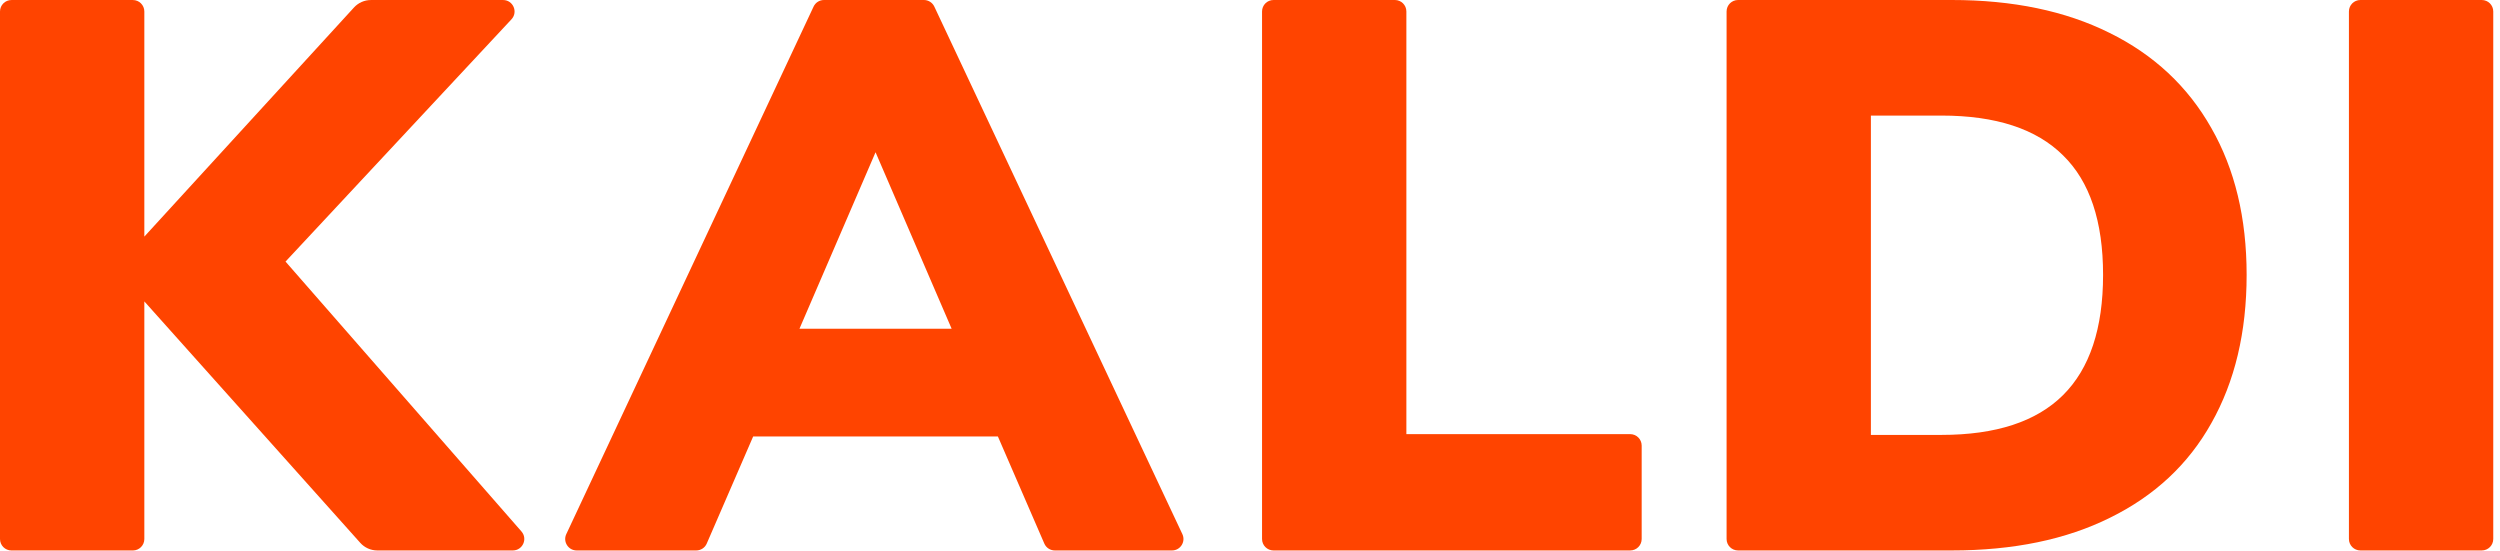
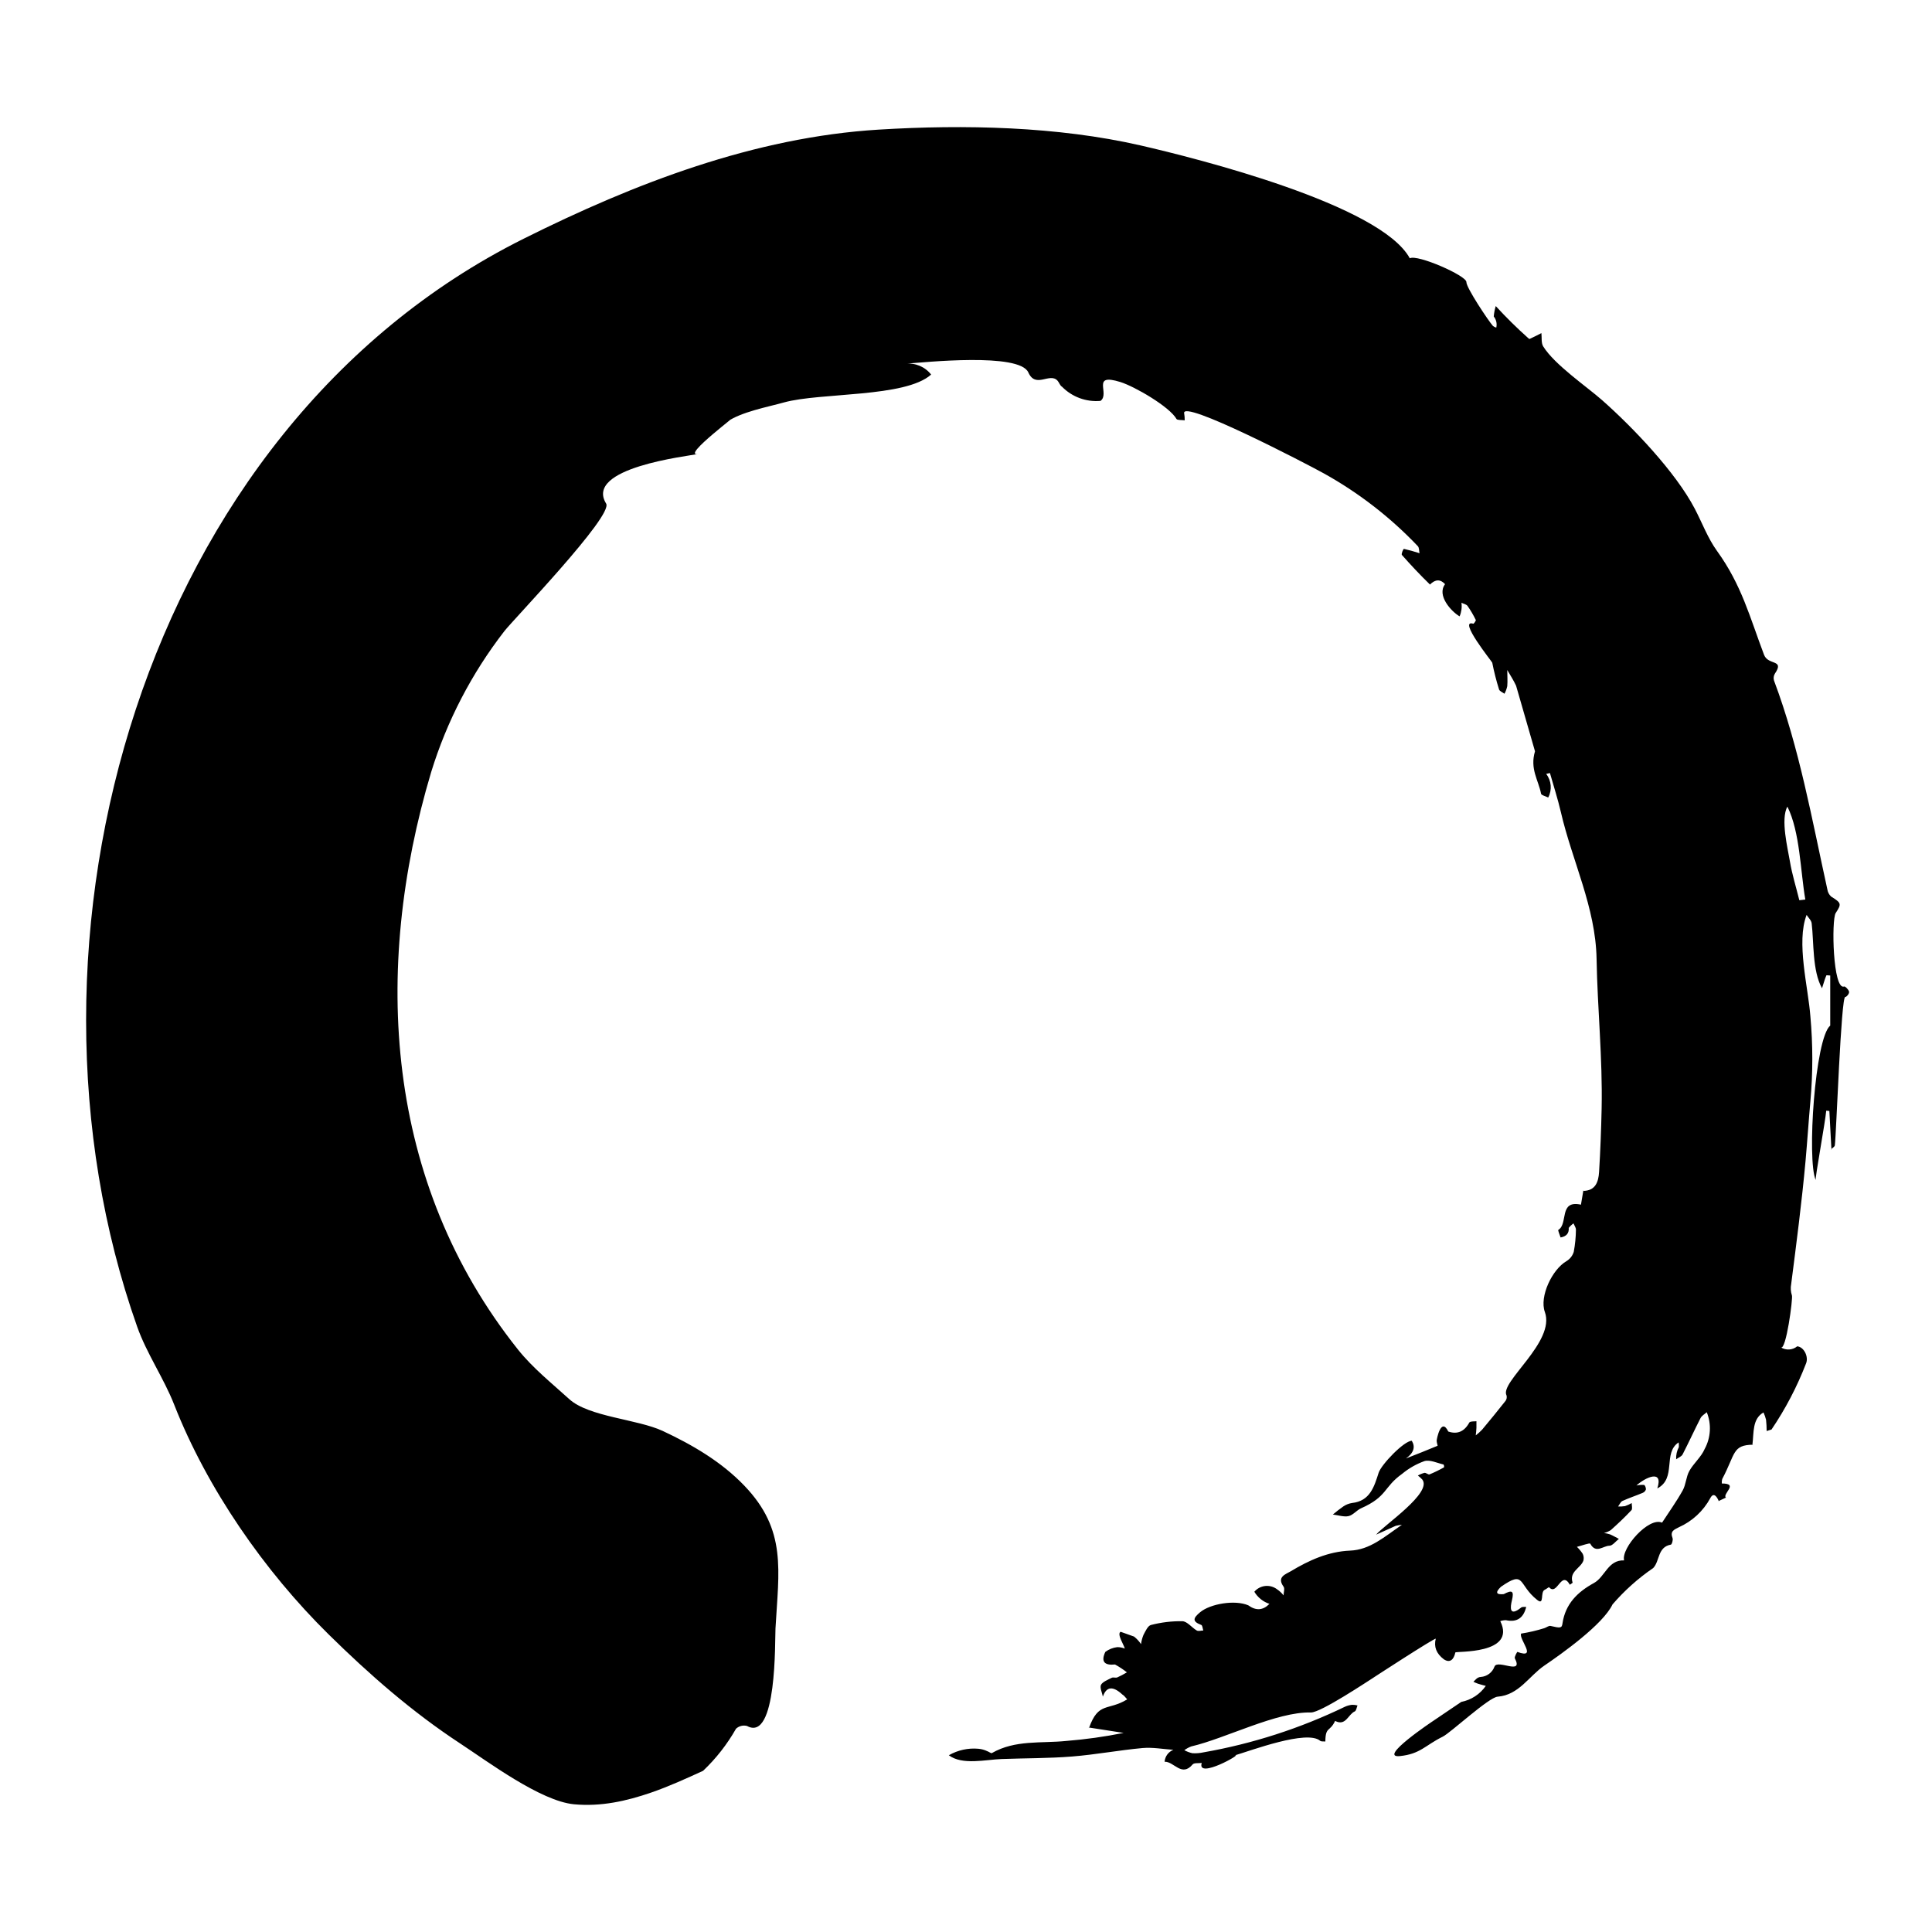
- <svg xmlns="http://www.w3.org/2000/svg" xmlns:xlink="http://www.w3.org/1999/xlink" viewBox="0 0 109 24">
-   <g transform="translate(-1470)">
-     <g style="mix-blend-mode:normal" transform="translate(1470)" fill="#f40">
-       <use xlink:href="#b" style="mix-blend-mode:normal" />
-       <use xlink:href="#c" style="mix-blend-mode:normal" />
-       <use xlink:href="#d" style="mix-blend-mode:normal" />
-       <use xlink:href="#e" style="mix-blend-mode:normal" />
-       <use xlink:href="#f" style="mix-blend-mode:normal" />
-     </g>
-   </g>
-   <defs>
-     <path id="b" d="M22.735 23.171c.283.323.053.829-.376.829h-5.907c-.285 0-.556-.121-.745-.333l-9.414-10.526v10.36c0 .276-.224.5-.5.5h-5.293c-.276 0-.5-.224-.5-.5v-23c0-.276.224-.5.5-.5h5.293c.276 0 .5.224.5.5v9.815l9.141-9.99c.19-.207.457-.325.738-.325h5.762c.437 0 .664.521.366.841l-9.851 10.563 10.287 11.767z" />
-     <path id="c" d="M45.991 24c-.199 0-.38-.118-.459-.301l-2.024-4.669h-10.67l-2.024 4.669c-.079.183-.259.301-.459.301h-5.212c-.366 0-.608-.381-.453-.712l10.782-23c.082-.176.259-.288.453-.288h4.358c.194 0 .37.112.453.287l10.815 23c.156.332-.086.713-.452.713h-5.108zm-11.135-9.668h6.635l-3.317-7.694-3.317 7.694z" />
-     <path id="d" d="M55.525 24c-.276 0-.5-.224-.5-.5v-23c0-.276.224-.5.5-.5h5.293c.276 0 .5.224.5.5v18.428h9.759c.276 0 .5.224.5.5v4.072c0 .276-.224.5-.5.5h-15.552z" />
-     <path id="e" d="M75.279.5c0-.276.224-.5.5-.5h9.315c2.667 0 4.959.477 6.874 1.43 1.938.953 3.42 2.338 4.446 4.153 1.026 1.793 1.539 3.926 1.539 6.4 0 2.496-.513 4.652-1.539 6.468-1.003 1.793-2.474 3.166-4.412 4.119-1.915.953-4.218 1.43-6.908 1.43h-9.315c-.276 0-.5-.224-.5-.5v-23zm9.37 18.462c2.371 0 4.138-.579 5.301-1.736 1.163-1.157 1.744-2.905 1.744-5.242 0-2.338-.581-4.074-1.744-5.209-1.163-1.157-2.93-1.736-5.301-1.736h-3.078v13.923h3.078z" />
-     <path id="f" d="M102.913 24c-.276 0-.5-.224-.5-.5v-23c0-.276.224-.5.5-.5h5.293c.276 0 .5.224.5.5v23c0 .276-.224.5-.5.5h-5.293z" />
-   </defs>
+ <svg xmlns="http://www.w3.org/2000/svg" id="enso" viewBox="0 0 512 512">
+   <path id="path" d="M401.78,181.73c-.65-1.44-1.55-2.78-2.34-4.17,0,1.43.12,2.87,0,4.29a7.72,7.72,0,0,1-.74,2c-.49-.38-1.29-.66-1.44-1.15a66.91,66.91,0,0,1-1.8-7.09c0-.17-9.28-11.68-5-10.31.11,0,.74-.83.64-1a26.78,26.78,0,0,0-2.19-3.73c-.32-.43-1.06-.56-1.61-.83a6.81,6.81,0,0,1-.49,3.6c-2.23-1.3-6.11-5.56-3.85-8.53-1.26-1.36-2.58-1.32-4,.1-2.59-2.51-5.06-5.15-7.45-7.85-.2-.22.35-1.6.55-1.6,1.39.32,2.77.7,4.13,1.15-.14-.64-.07-1.46-.45-1.87a104.15,104.15,0,0,0-24.92-19.29c-4.66-2.59-38-19.9-37-15.87a9.83,9.83,0,0,1,.14,1.81c-.75-.11-1.95,0-2.18-.36-1.85-3.26-11.08-8.61-14.87-9.79-7.87-2.45-2.66,3.06-5.26,5a12.71,12.71,0,0,1-10.21-3.76c-.51-.27-.73-1.08-1.16-1.57-2.06-2.34-5.8,2.17-7.76-2.21-2.37-5.31-27.38-2.7-32.64-2.3a7.62,7.62,0,0,1,6.88,2.86c-6.86,6.15-29.26,4.7-39,7.39-4.4,1.23-11.34,2.5-15.17,5.19,5.4-3.78-12.72,9.55-7.47,8.45-3,.62-30.34,3.67-24.49,13.16,2,3.18-24.84,31-27,33.85a117.27,117.27,0,0,0-19.36,37.29C98.57,257.12,102,313.4,137.29,357.67c3.9,4.88,8.92,8.89,13.58,13.12,5.18,4.7,18,5.29,24.75,8.42,7.87,3.68,15.54,8.15,21.63,14.5,11.32,11.79,9.12,22.4,8.26,37.86-.17,3.12.45,30.23-7.54,25.83a3.13,3.13,0,0,0-2.92.73,48.06,48.06,0,0,1-8.72,11.15c-4.52,2.07-9.06,4.14-13.74,5.76-6.6,2.28-13.35,3.78-20.49,3.11-8.81-.84-22.72-11.23-30.16-16.12-12.72-8.34-24.12-18.33-34.87-28.92-17-16.74-32.17-38.61-40.9-60.84-2.78-7.09-7.29-13.53-9.82-20.69C.09,249.1,37.55,113.83,138.72,63.29c29.47-14.72,61.2-26.93,94.16-28.94,22.71-1.39,47.38-.85,69.38,4.19,15.07,3.46,63.62,15.69,71.35,29.91,2-1.12,15.05,4.61,15,6.3-.07,1.43,5.87,10.35,7.06,11.66a2.54,2.54,0,0,0,.86.41,3.45,3.45,0,0,0-.67-2.95,13.44,13.44,0,0,1,.53-2.76,118,118,0,0,0,8.57,8.46c.11.11.33.29.41.25,1.05-.49,2.08-1,3.12-1.54.13,1.2-.09,2.61.48,3.53,3,4.84,11.54,10.65,15.61,14.24,8.1,7.16,19.44,19,24.56,28.78,1.95,3.73,3.44,7.79,5.88,11.17,6.55,9.06,8.69,17.55,12.47,27.53,1.1,2.89,5.52,1.1,2.87,5a2.24,2.24,0,0,0-.23,1.82c6.75,18,10,36.57,14.13,55.31a3.2,3.2,0,0,0,1,1.93c2.72,1.7,2.82,1.94,1.22,4.37-1.16,1.77-.76,20.62,2.25,19.47.26-.09,1.17.82,1.29,1.37s-.73,1.45-1,1.4c-1.12-.25-2.37,36.22-2.77,39.33-.05.39-.67.7-1,1.05l.1.1-.55-10.26-.83-.08c-.28,3.17-3,17.89-2.79,18.38-2.36-5.32-.19-37.61,3.85-40.93V258.52l-1-.07c-.13.34-.29.66-.4,1-.27.81-.52,1.63-.78,2.45-2.59-4.64-2.13-12.14-2.74-17.21-.09-.79-.87-1.49-1.34-2.23-2.8,7.26.43,19.18,1,26.9a124.33,124.33,0,0,1,0,22.5c-.47,5.26-.81,10.53-1.28,15.78-1,10.95-2.41,21.78-3.81,32.67a5.88,5.88,0,0,0,.2,3c.3.68-1.56,14.82-2.95,13.74a3.7,3.7,0,0,0,4.35-.26c1.81.16,3.07,2.78,2.34,4.54a87.18,87.18,0,0,1-9.18,17.55l.08-.06-1.34.42a27.28,27.28,0,0,0-.16-3,10.82,10.82,0,0,0-.68-1.93c-3,1.73-2.52,5.31-2.94,8.64l.19-.09c-5.56.07-4.63,2.42-8.19,9.11a3.18,3.18,0,0,0-.1,1.17c4.67,0,0,2.75,1.1,3.8l.14-.13-2.13,1,.12.09c-.47-1.17-1.38-2.62-2.29-.87a17.66,17.66,0,0,1-8.31,7.7c-1.31.66-2.39,1.07-1.69,2.87.19.48-.17,1.69-.43,1.74-3.58.63-2.92,4.38-4.7,6.21a55.82,55.82,0,0,0-10.77,9.63c-2.54,5.35-13.55,13.14-18.06,16.21-4.08,2.77-6.73,7.81-12.4,8.25-2.38.19-12.47,9.57-14.53,10.59-4.67,2.29-5.91,4.59-11.35,5.15-6.13.63,8.69-9.25,9-9.45l7.39-5-.12.09a10.32,10.32,0,0,0,6.48-4.24c-.69-.19-1.39-.36-2.07-.58a12.89,12.89,0,0,1-1.21-.51c.57-.54,1-1.22,1.94-1.28a4.18,4.18,0,0,0,3.65-2.76c.81-2,7.76,2.43,5.39-2.17-.19-.38.63-1.72.66-1.71,5.48,2,.32-3.38,1-4.85a42.93,42.93,0,0,0,6.13-1.43c.57-.17,1.18-.71,1.67-.6,2.53.59,3,.64,3.16-.65.76-5.2,4-8.35,8.33-10.72,2.95-1.61,3.72-6.17,8-6-.82-3.27,6.57-11.61,10.06-10,1.84-2.83,3.82-5.58,5.46-8.52.88-1.57.9-3.61,1.77-5.18,1.16-2.07,3.17-3.71,4.07-5.84a11.43,11.43,0,0,0,.55-9.73c-.56.51-1.32.92-1.64,1.54-1.64,3.19-3.12,6.46-4.76,9.64-.3.57-1.13.87-1.71,1.29a6.24,6.24,0,0,1,.71-3.23,5.22,5.22,0,0,0-.05-1.24c-4.27,2.78-.46,9.52-5.66,12.2,1.7-5.22-3.23-2.88-5.53-.78a7.41,7.41,0,0,1,2-.15c.25,0,.56.8.52,1.19a1.49,1.49,0,0,1-.85.91c-1.78.75-3.62,1.35-5.38,2.15-.5.23-.78,1-1.16,1.46a8.67,8.67,0,0,0,1.84-.09,10.5,10.5,0,0,0,1.78-.81c0,.65.25,1.55-.08,1.89-1.73,1.85-3.58,3.59-5.47,5.28a6,6,0,0,1-1.8.76,9.33,9.33,0,0,1,1.62.37c.8.34,1.55.79,2.33,1.19-.85.65-1.7,1.83-2.53,1.82-1.62,0-3.57,2.2-5.05-.54-.16-.28-2.31.53-3.54.83a10.6,10.6,0,0,1,1.53,1.84,2.59,2.59,0,0,1,.18,1.83c-.73,2-3.83,2.89-2.85,5.81,0,.09-.48.37-.73.56-2.3-4-3.34,3.13-5.52.65-.05-.05-.72.5-1.14.69-1.28.57,0,4.28-2,2.69-5.19-4.11-3.09-8-9.6-3.49q-2.34,2.24.74,1.95c2.18-1.15,2.8-.92,2.15,1.71-.4,1.64-.8,4.47,2.47,1.84.29-.24.88-.12,1.33-.17-.64,2.76-2.32,4.2-5.36,3.53a4.38,4.38,0,0,0-1.51.25c4.37,8.89-11.83,7.92-11.91,8.3-.41,1.91-1.44,2.88-3.05,1.81-2-1.51-2.68-3.33-2.14-5.45-.17-.34-17.3,10.81-16.59,10.37-1.17.72-13.91,9.24-16.47,9.17-9.15-.22-22.64,6.89-31.73,9a7.54,7.54,0,0,0-1.84,1,8.27,8.27,0,0,0,2.13.8,10.86,10.86,0,0,0,2.95-.23,142.74,142.74,0,0,0,37.47-12.08,6,6,0,0,1,1.91-.52,5.48,5.48,0,0,1,1.43.17c-.23.54-.32,1.4-.72,1.58-1.77.78-2.38,4-5.21,2.52-1.41,3-2.55,1.42-2.59,5.45-.47-.05-1.08.07-1.37-.18-3.5-3-18.33,2.6-22.65,3.87,2.59-.76-10.12,6.5-8.74,2-.82.12-2-.08-2.41.39-2.91,3.46-4.94-.81-7.43-.71a3.7,3.7,0,0,1,2.33-3.16c-2.72-.18-5.48-.71-8.17-.47-6.23.57-12.41,1.74-18.64,2.24s-12.47.44-18.7.67c-4.23.15-10.45,1.7-14-1a13.34,13.34,0,0,1,7.85-1.72,6.9,6.9,0,0,1,2.35.65c.43.14,1,.62,1.21.49,6.17-3.55,13.07-2.53,19.69-3.21a129.63,129.63,0,0,0,15.22-2.13l-9.26-1.44.09.13c2.51-7.06,5-4.45,10.12-7.58-.43-.44-.78-1-1.29-1.29q-3.76-3.48-5.16.56c-.2-1.07-.87-2.38-.48-3.14s1.81-1.33,2.84-1.85c.41-.2,1,.08,1.47-.1a24.62,24.62,0,0,0,2.54-1.34,22.76,22.76,0,0,0-3.14-2.08q-4.35.44-2.58-3.34a6.6,6.6,0,0,1,3.16-1.26,5.17,5.17,0,0,1,2,.38c-.16-.89-2.19-3.88-1.1-4.45l3.56,1.27a8.74,8.74,0,0,1,1.84,2,10.32,10.32,0,0,1,.63-2.4c.53-1,1.17-2.46,2-2.67a31.1,31.1,0,0,1,8.34-1c1.29.05,2.48,1.69,3.81,2.46.43.25,1.14,0,1.72,0-.17-.51-.21-1.35-.53-1.47-2.5-.95-2.13-1.83-.33-3.35,2.71-2.28,9.29-3.37,12.79-1.85q3.06,2.22,5.6-.39a7.33,7.33,0,0,1-4-3.21,4.41,4.41,0,0,1,6-.67,7.65,7.65,0,0,1,1.75,1.63c0-.78.37-1.8,0-2.3-1.88-2.6.58-3.3,1.89-4.08,4.84-2.91,9.93-5.24,15.74-5.48,5.3-.22,9-3.61,13.73-6.84a11.78,11.78,0,0,0-1.64.27c-1.74.77-3.47,1.56-5.2,2.34,2.12-2.54,15-11.13,12.23-14.62a8.94,8.94,0,0,0-1.16-1.05,7.23,7.23,0,0,1,1.75-.71c.43-.06,1,.54,1.34.41a35.83,35.83,0,0,0,3.84-1.87,1.11,1.11,0,0,0-.12-.75c-1.69-.38-3.56-1.32-5.05-.91a19.68,19.68,0,0,0-5.93,3.38c-5,3.57-3.83,6-10.88,9.13-1.19.53-2.13,1.82-3.34,2.08s-2.75-.25-4.14-.42a34.06,34.06,0,0,1,2.79-2.16,5.68,5.68,0,0,1,2.28-.9c4.8-.51,5.89-4.36,7.06-8,.73-2.24,6.75-8.48,8.79-8.49,1,1.66.52,3.22-1.55,4.69,2.8-1.1,5.6-2.19,8.37-3.36.09,0-.24-.88-.23-1.35s1.18-6.35,3.08-2.43c2.43.82,4.29,0,5.6-2.43.45-.34,1.23-.22,1.86-.3,0,.58,0,1.17,0,1.75s-.12,1.36-.18,2a15.37,15.37,0,0,0,1.69-1.52q3.15-3.76,6.19-7.61a1.7,1.7,0,0,0,.28-1.45c-1.93-3.52,13.05-14.17,10.15-22.13-1.48-4.07,1.93-11.27,5.74-13.47a4.39,4.39,0,0,0,1.92-2.45,34,34,0,0,0,.58-5.89c0-.54-.42-1.1-.64-1.66a6,6,0,0,0-1.27,1.19c.11,1.43-.61,2.27-2.16,2.54-.22-.69-.75-1.91-.6-2,2.69-1.63.06-8,6-6.69.21-1.26.43-2.53.64-3.8l-.11.15c3.32,0,4.11-2.4,4.27-5,.35-5.62.56-11.26.68-16.89.27-13.33-1.11-26.42-1.34-39.59-.25-13.68-6.47-25.92-9.47-38.93-.81-3.48-1.92-6.89-2.89-10.33l-1,.23a5.77,5.77,0,0,1,.54,6.26c-.65-.34-1.8-.58-1.89-1-.72-3.66-3-6.59-1.61-11.25Zm75.06,56.84,1.59-.18c-1.29-7.38-1.4-17.93-4.75-24.62-1.87,3.28.12,11.21.66,14.48C474.92,231.74,476,235.14,476.84,238.57Z" />
</svg>
